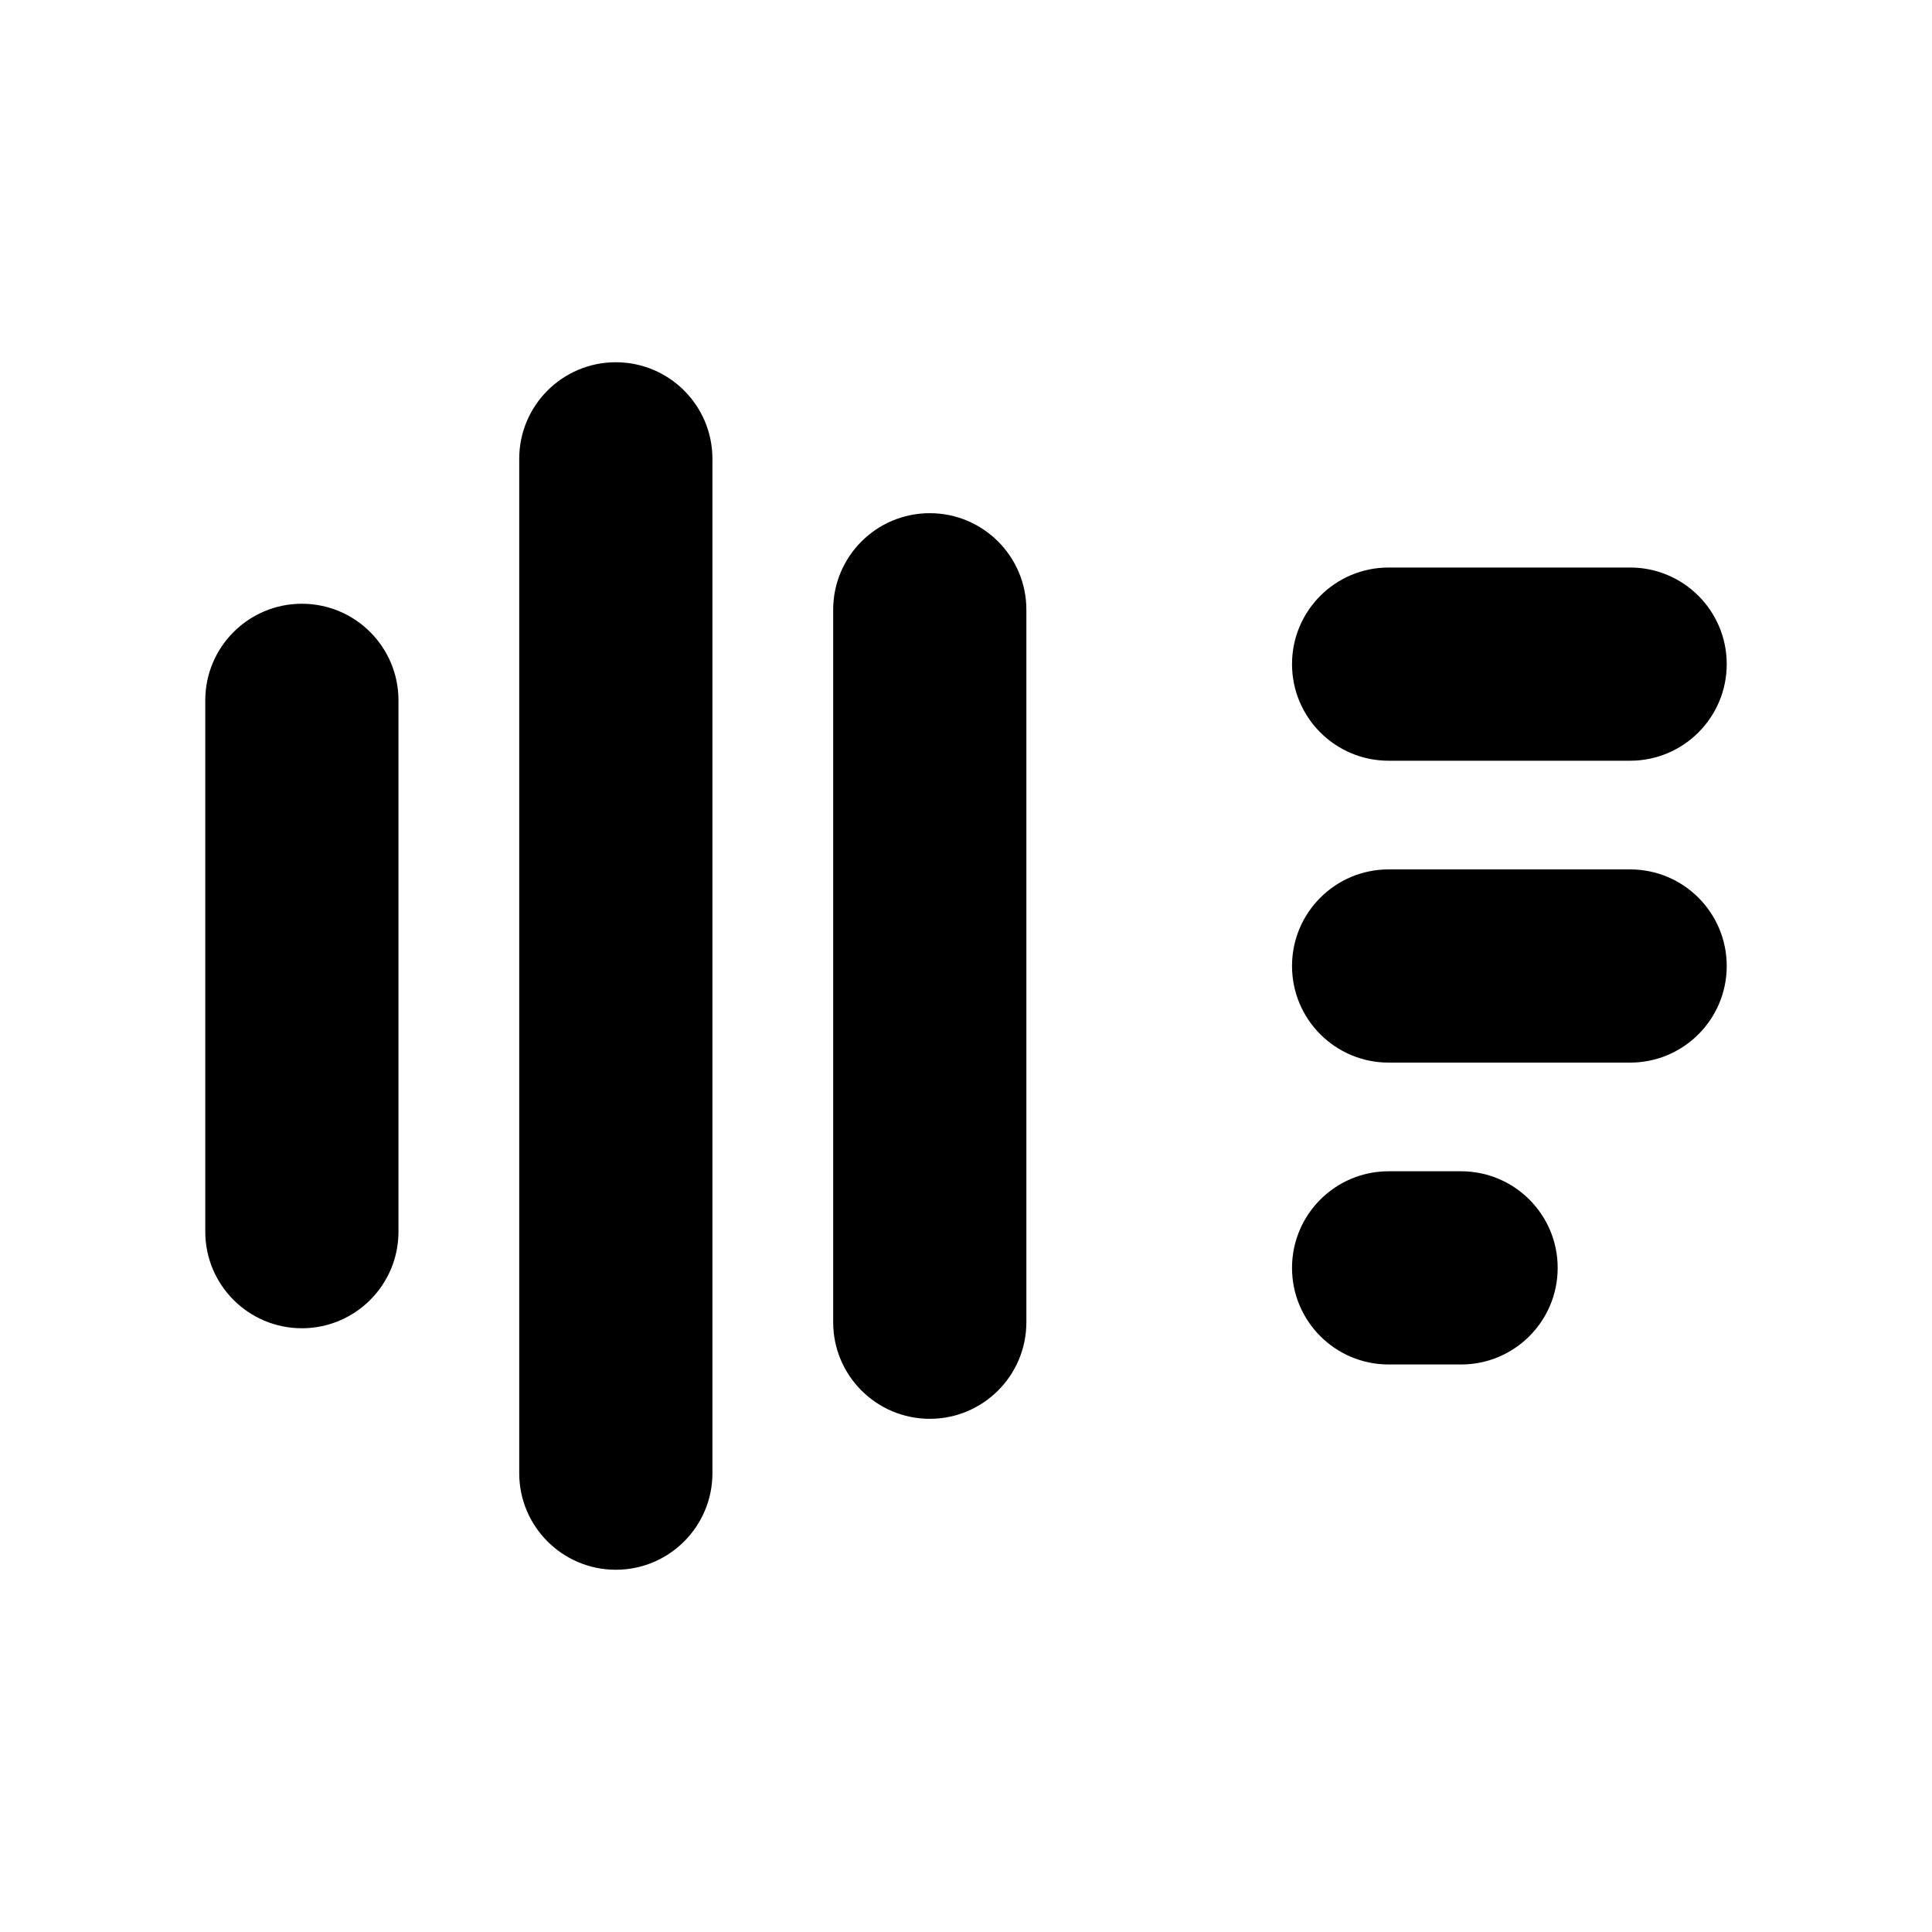
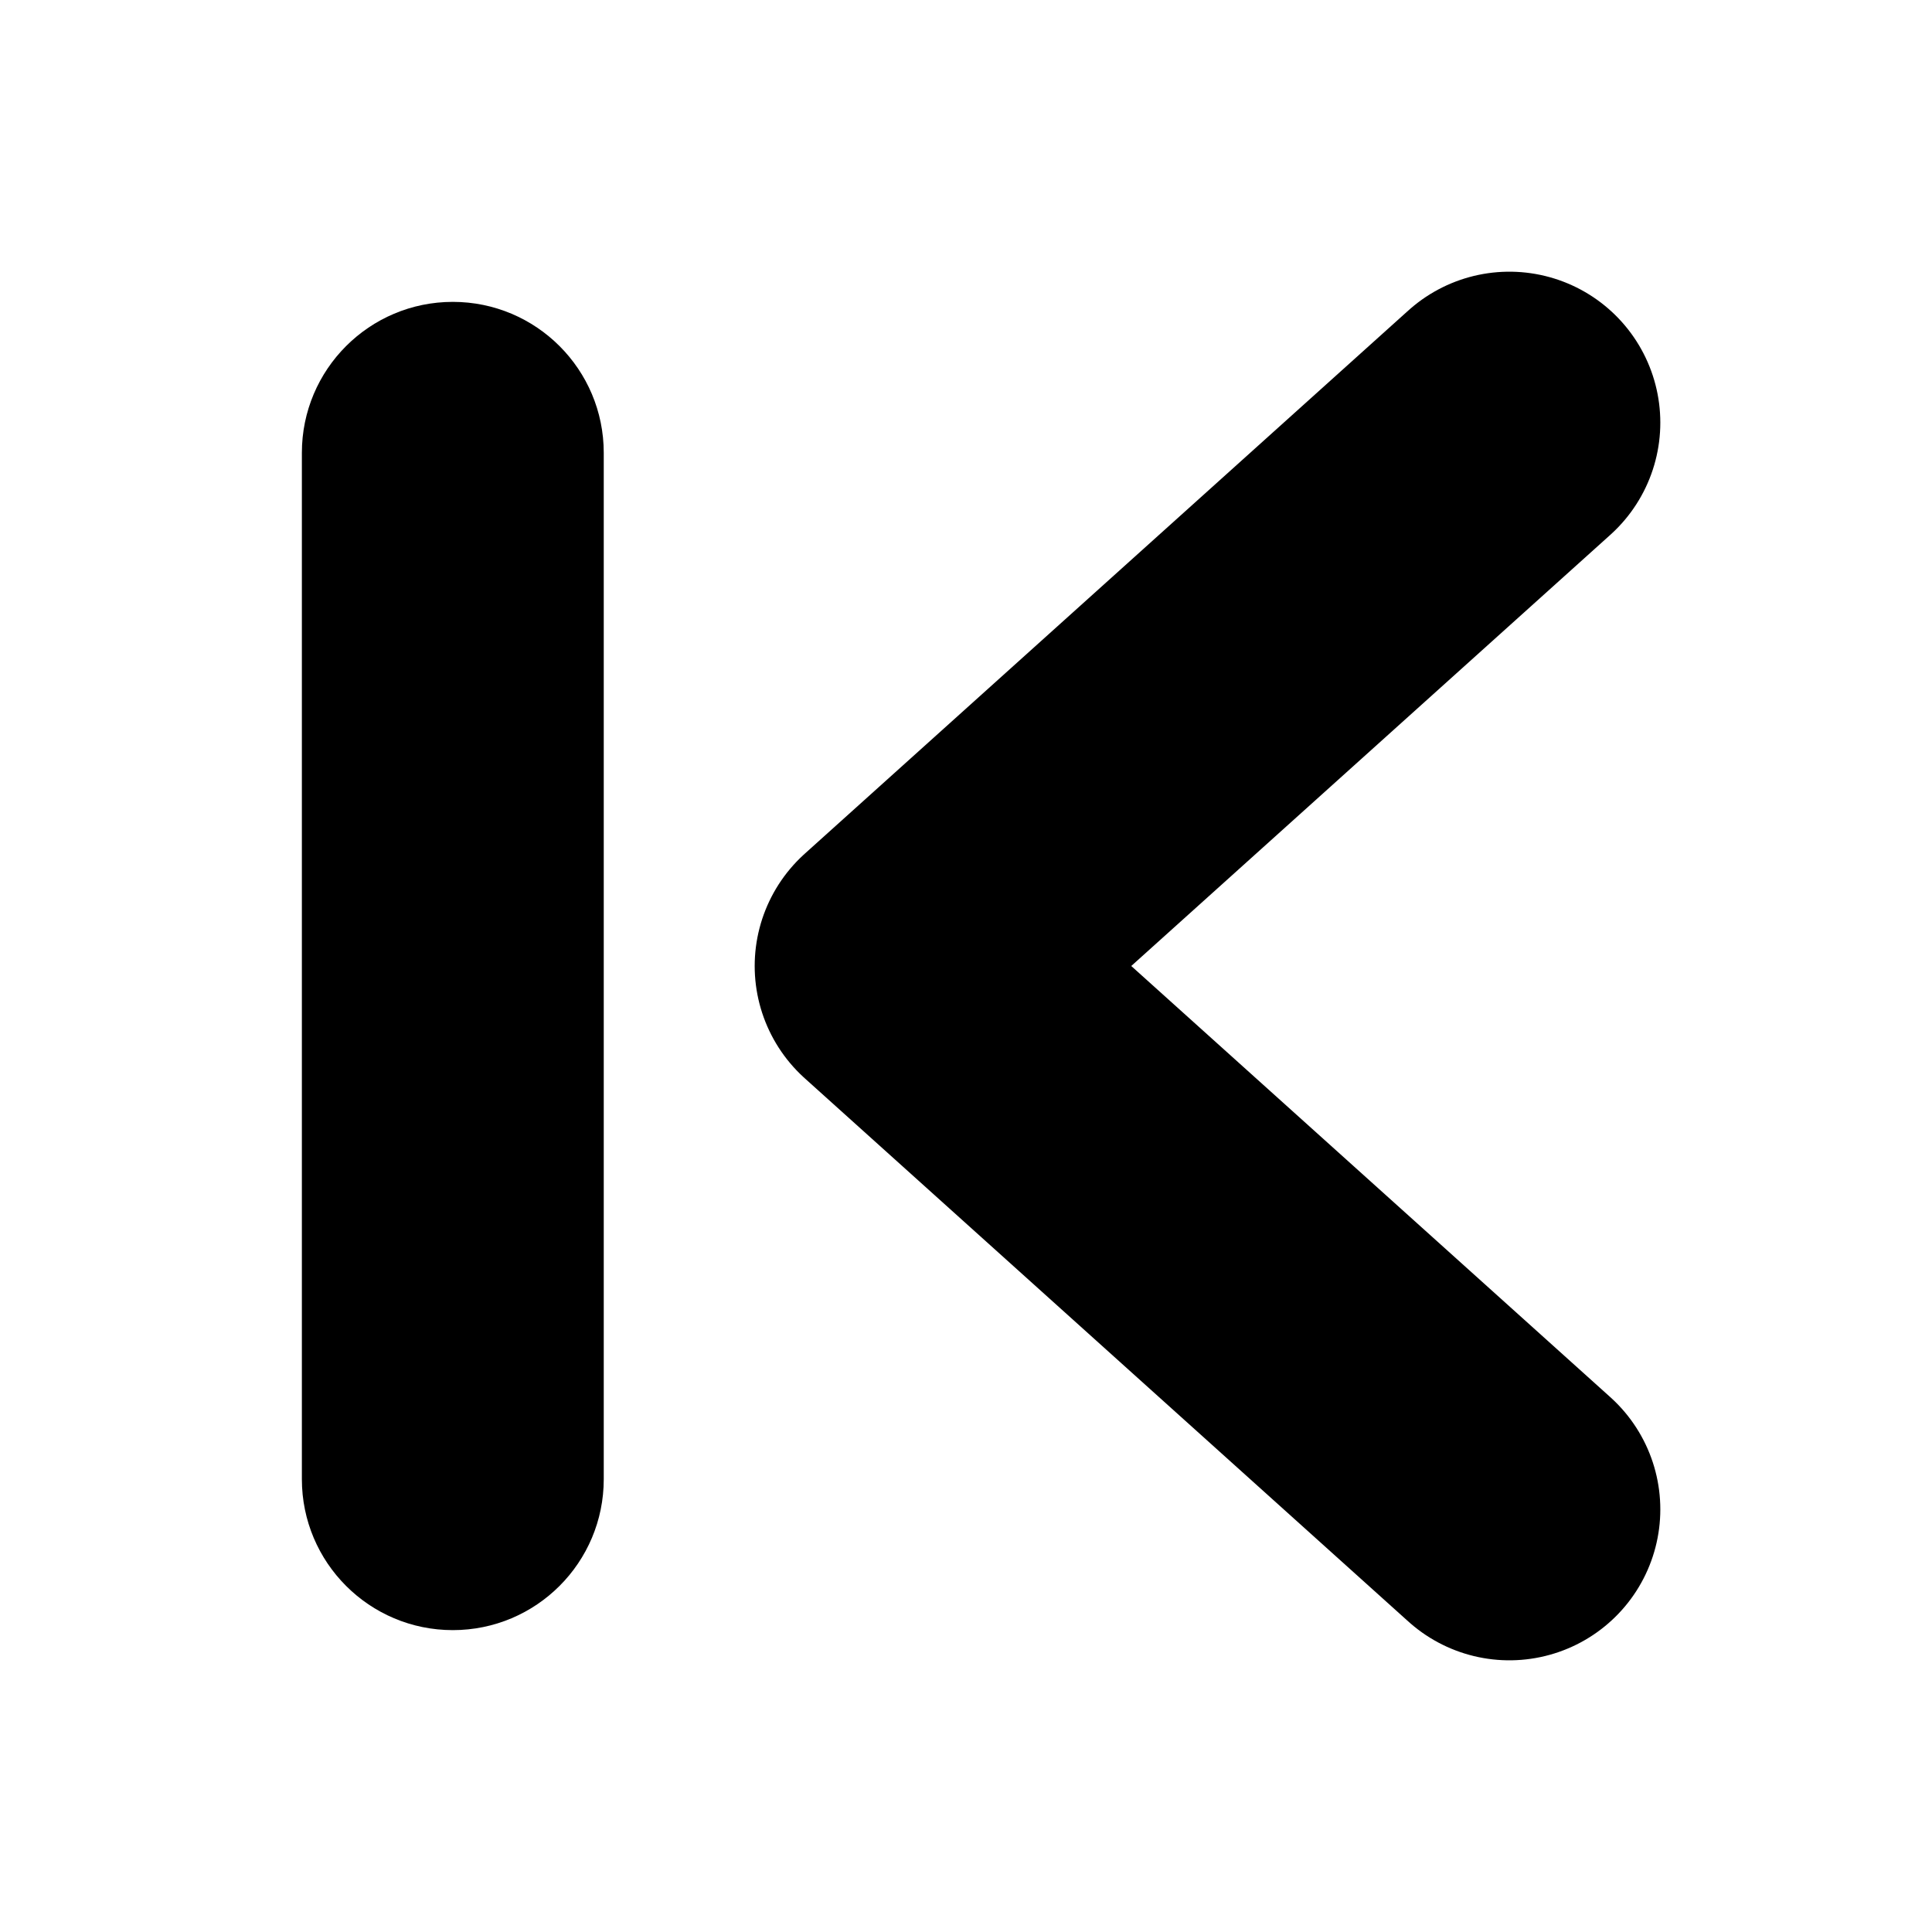
- <svg xmlns="http://www.w3.org/2000/svg" viewBox="0 0 32 32" width="32" height="32" fill="none" role="img" aria-label="Kivo">
-   <rect x="3.4" y="10" width="3.2" height="12" rx="1.6" fill="currentColor" />
-   <rect x="8.6" y="6" width="3.2" height="20" rx="1.6" fill="currentColor" />
-   <rect x="13.8" y="8.5" width="3.2" height="15" rx="1.6" fill="currentColor" />
-   <rect x="21.4" y="9.4" width="7.2" height="3.2" rx="1.6" fill="currentColor" />
-   <rect x="21.4" y="14.4" width="7.2" height="3.2" rx="1.6" fill="currentColor" />
-   <rect x="21.4" y="19.4" width="4.4" height="3.2" rx="1.6" fill="currentColor" />
+ <svg xmlns="http://www.w3.org/2000/svg" viewBox="0 0 32 32" width="32" height="32" role="img" aria-label="Kivo">
+   <rect x="5" y="5" width="5" height="22" rx="2.5" fill="currentColor" />
+   <path d="M25 7L15 16L25 25" fill="none" stroke="currentColor" stroke-width="5" stroke-linecap="round" stroke-linejoin="round" />
</svg>
